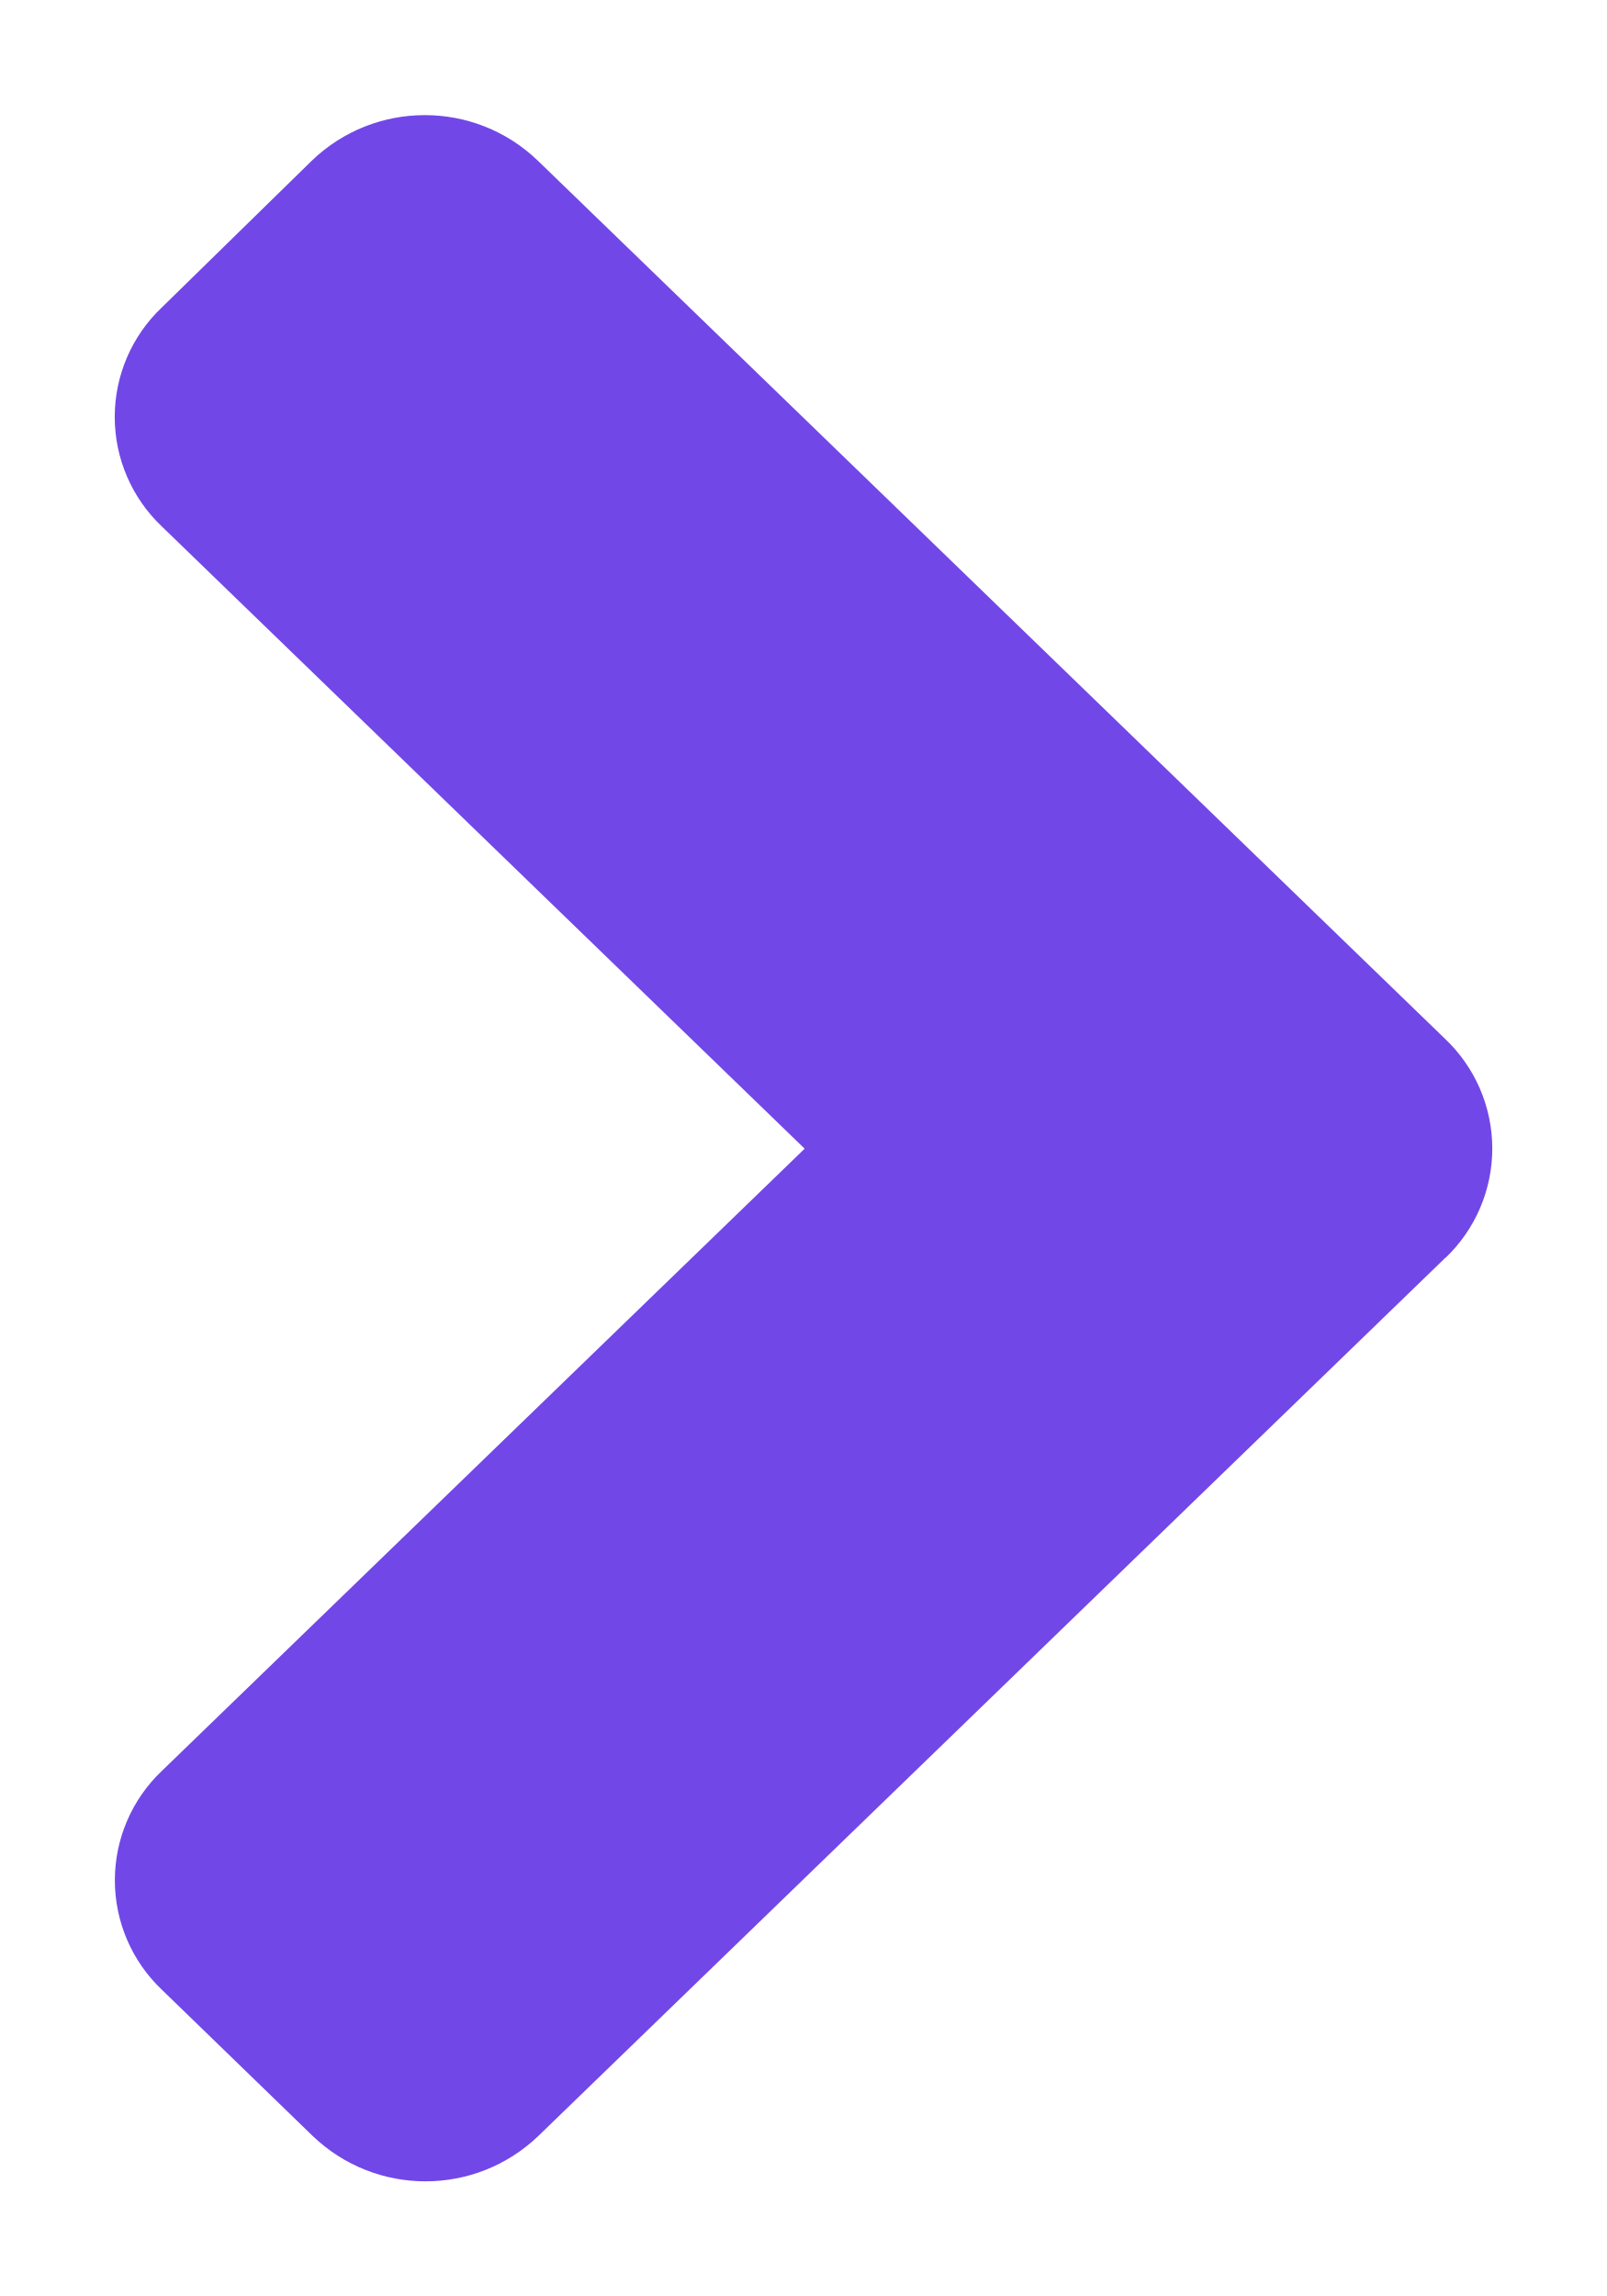
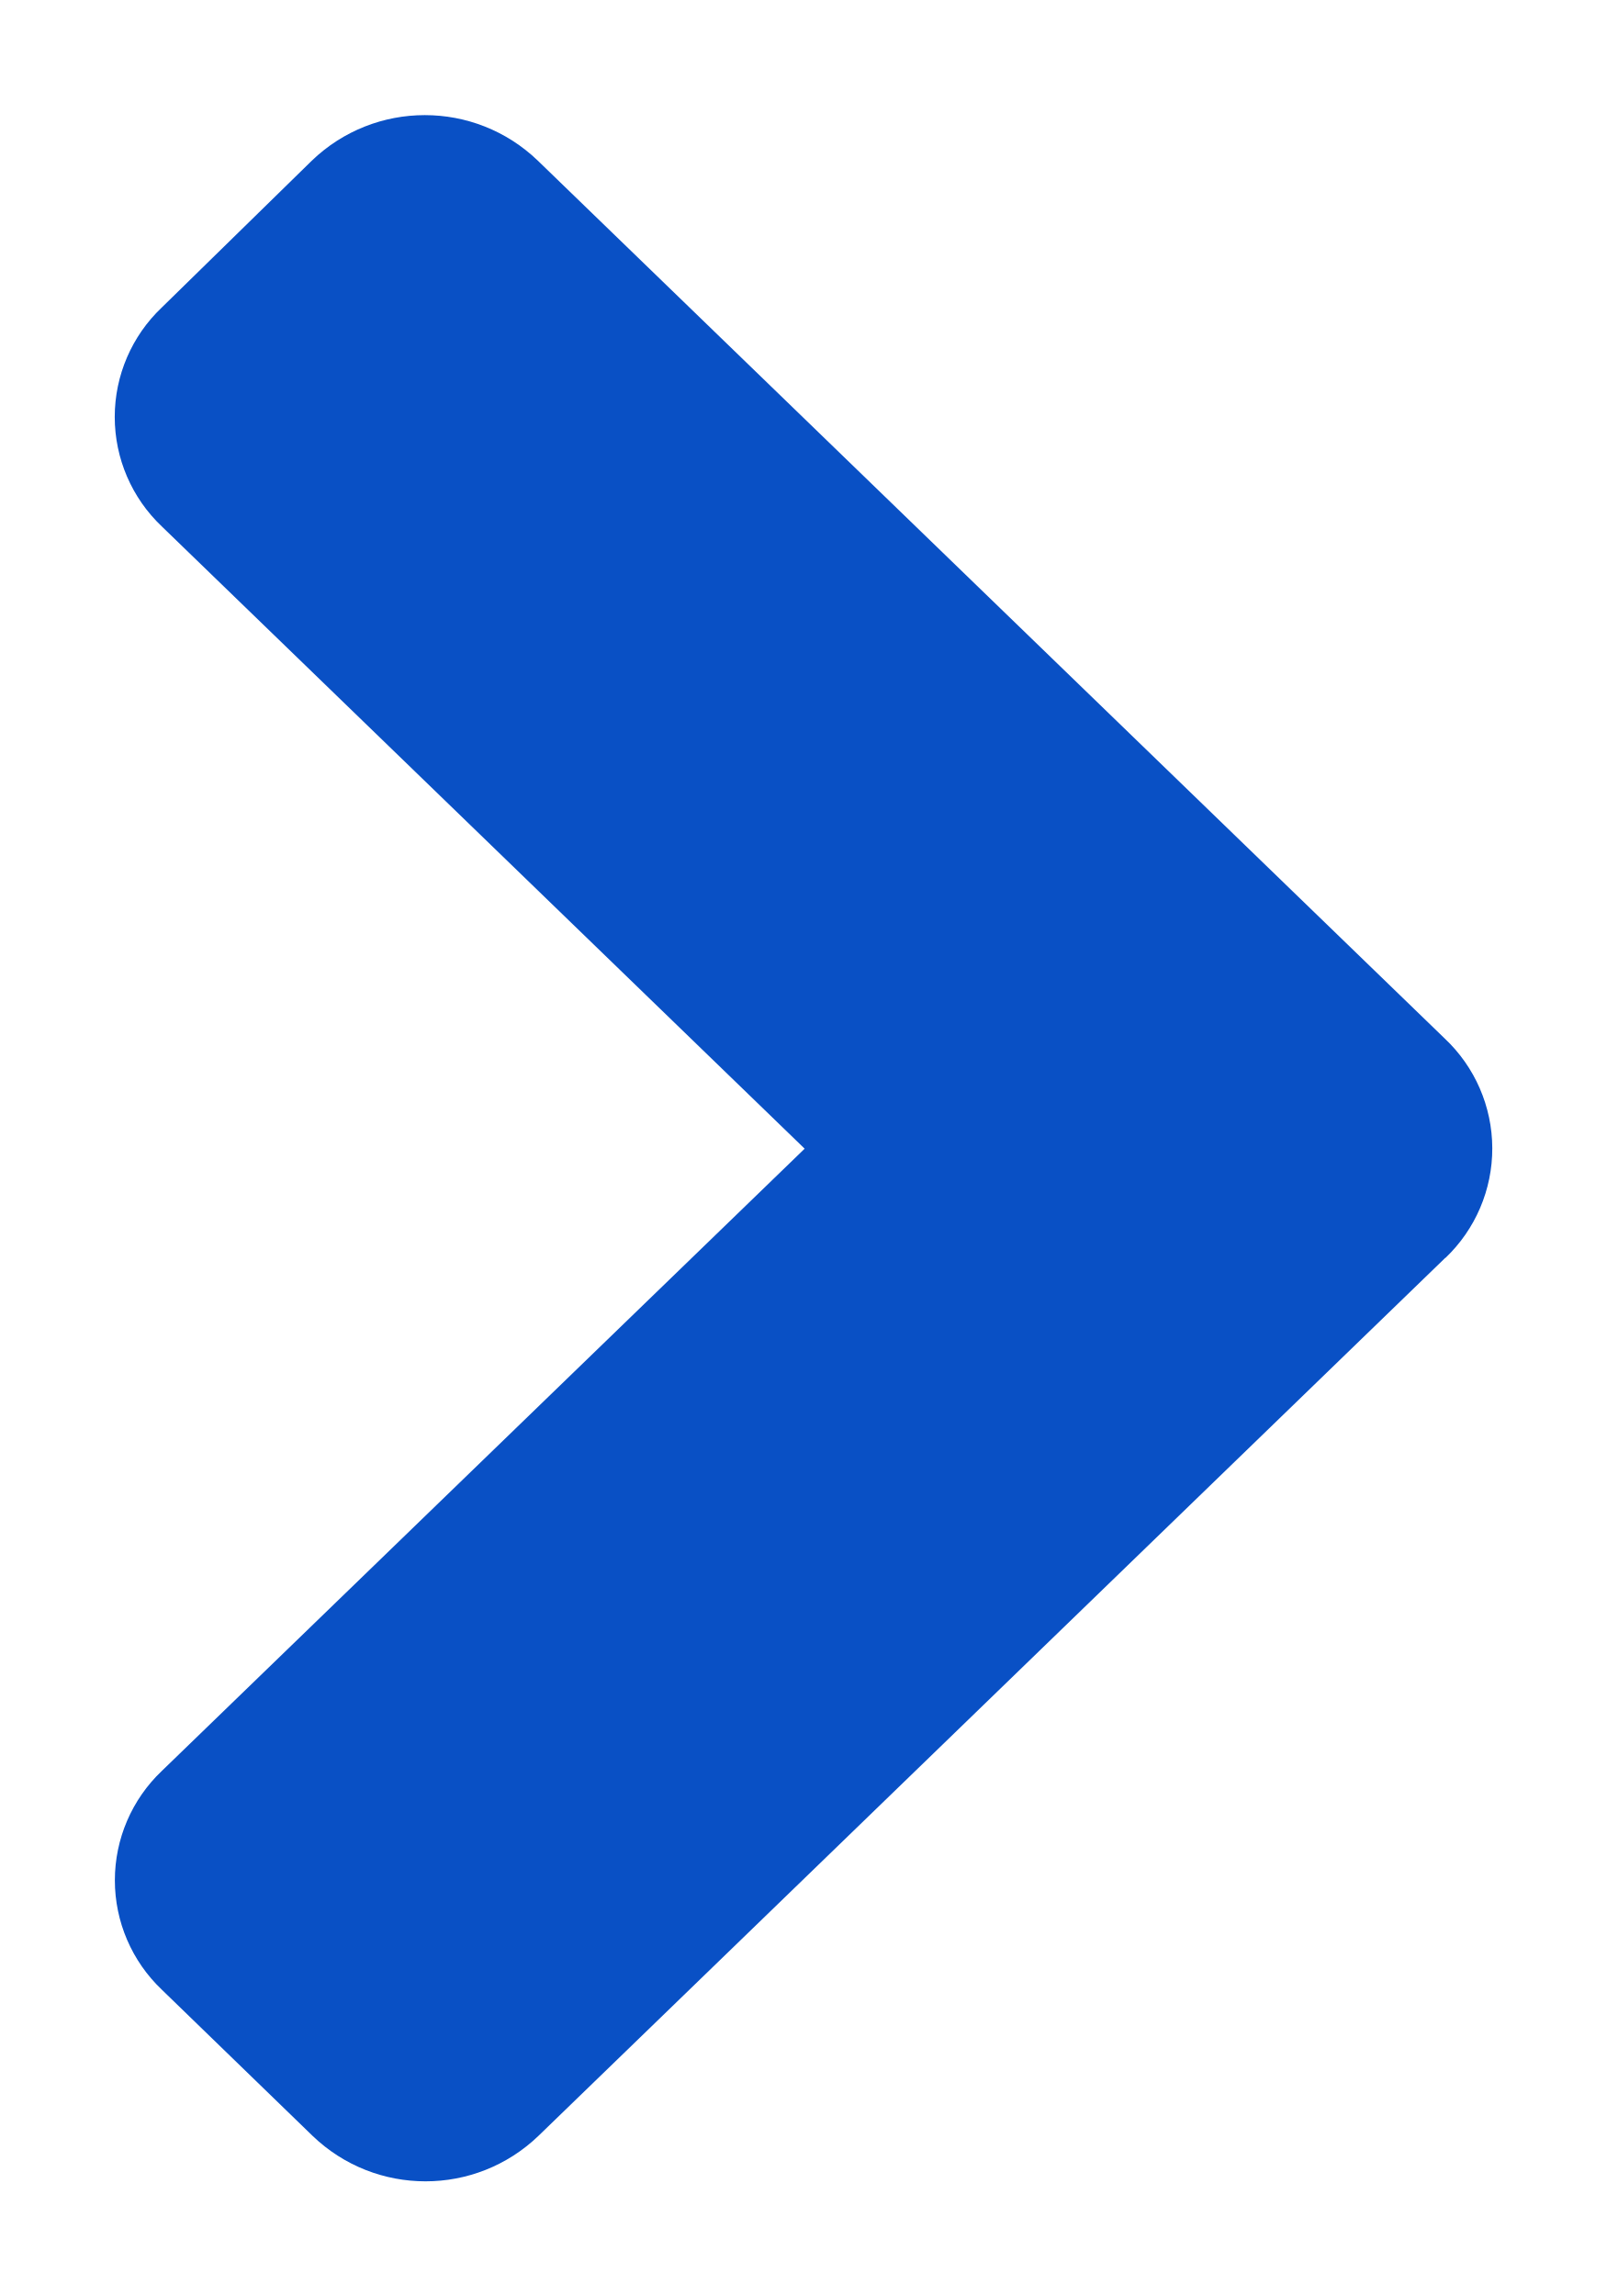
<svg xmlns="http://www.w3.org/2000/svg" width="7" height="10" fill="none">
-   <path fill="#7147E8" d="m6.296 5.478-3.95 3.824a.71.71 0 0 1-.985 0l-.656-.636a.657.657 0 0 1 0-.953l2.8-2.71-2.8-2.71a.657.657 0 0 1 0-.954L1.358.7a.71.71 0 0 1 .985 0l3.95 3.823a.658.658 0 0 1 .003.956Z" />
+   <path fill="#0950c5" d="m6.296 5.478-3.95 3.824a.71.71 0 0 1-.985 0l-.656-.636a.657.657 0 0 1 0-.953l2.8-2.71-2.8-2.71a.657.657 0 0 1 0-.954L1.358.7a.71.71 0 0 1 .985 0l3.95 3.823a.658.658 0 0 1 .003.956Z" />
</svg>
